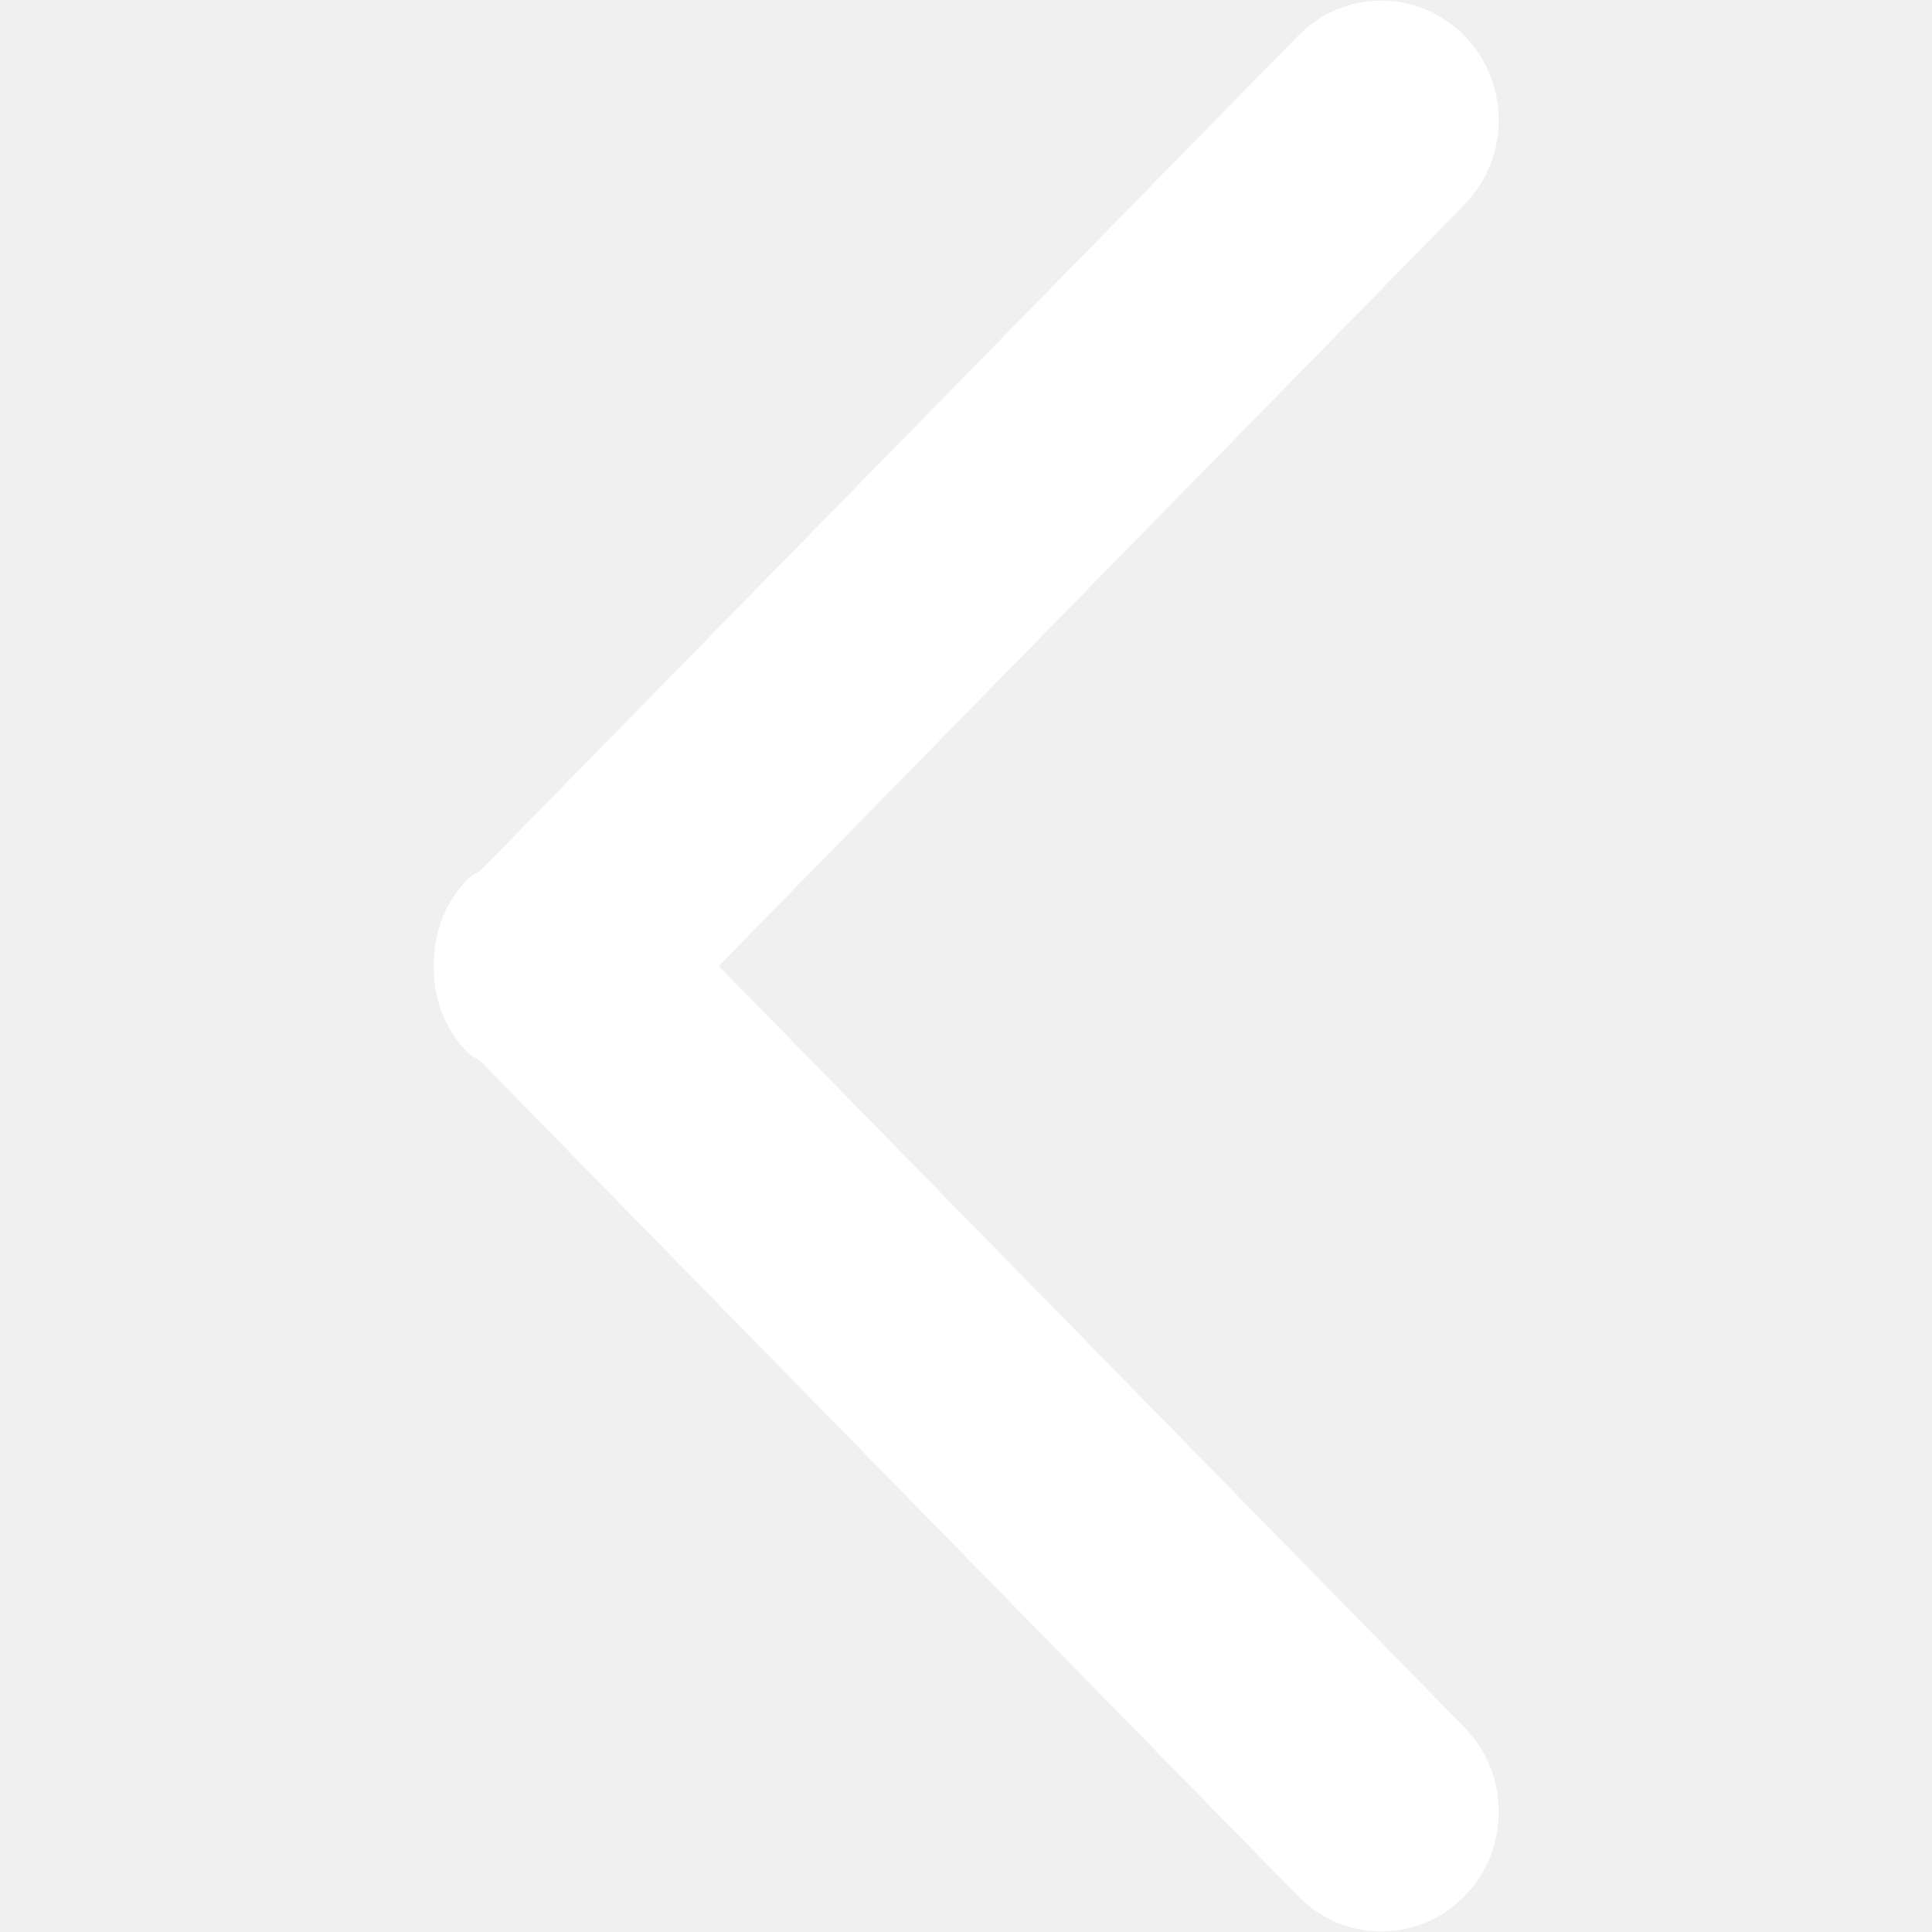
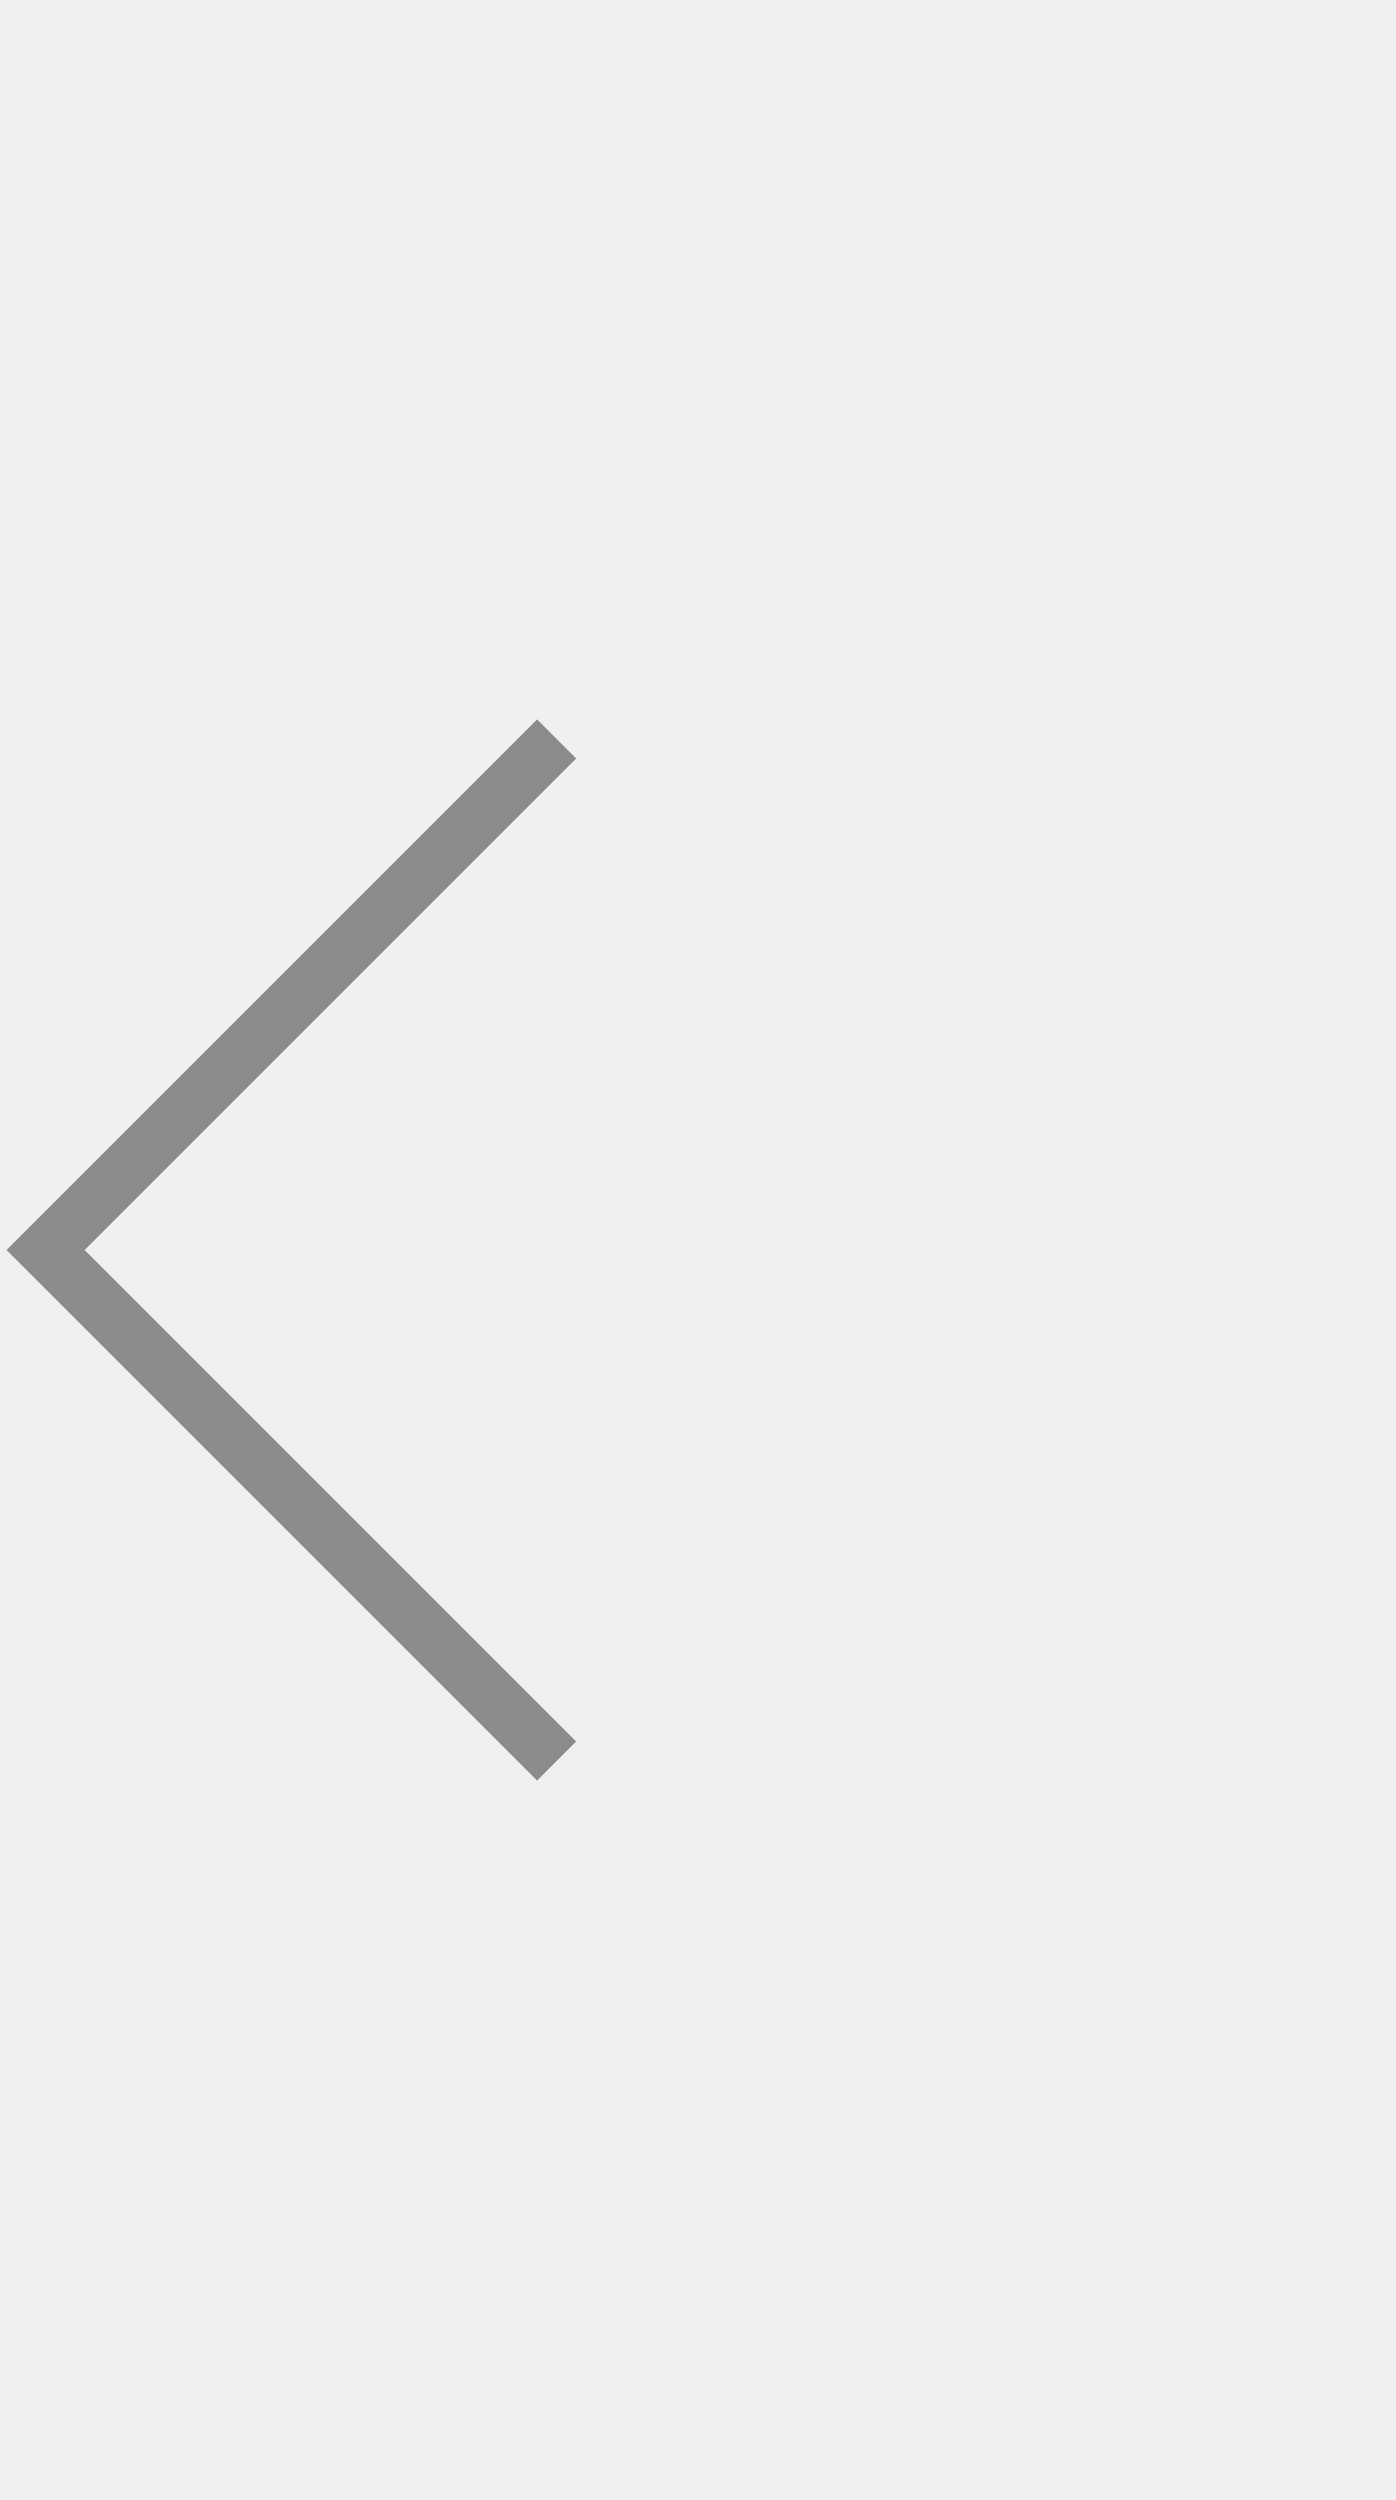
- <svg xmlns="http://www.w3.org/2000/svg" version="1.1" id="Layer_1" x="0px" y="0px" width="20px" height="20px" viewBox="0 0 20 20" enable-background="new 0 0 20 20" xml:space="preserve">
+ <svg xmlns="http://www.w3.org/2000/svg" xmlns:xlink="http://www.w3.org/1999/xlink" version="1.1" id="Layer_1" x="0px" y="0px" width="101px" height="181px" viewBox="0 0 101 181" enable-background="new 0 0 101 181" xml:space="preserve">
  <g>
-     <g>
-       <path fill-rule="evenodd" clip-rule="evenodd" fill="#FFFFFF" d="M7.44,10l7.718-7.88c0.475-0.483,0.475-1.268,0-1.751    c-0.475-0.484-1.244-0.484-1.719,0L4.977,9.009C4.934,9.043,4.882,9.06,4.842,9.101C4.599,9.349,4.485,9.675,4.491,10    c-0.006,0.325,0.108,0.651,0.352,0.898c0.039,0.04,0.09,0.057,0.133,0.09l8.464,8.643c0.475,0.484,1.244,0.484,1.719,0    c0.475-0.482,0.475-1.268,0-1.75L7.44,10z" />
-     </g>
+     <defs>
+       <rect id="SVGID_1_" x="-0.05" width="101" height="181" />
+     </defs>
+     <clipPath id="SVGID_2_">
+       <use xlink:href="#SVGID_1_" overflow="visible" />
+     </clipPath>
+     <polyline clip-path="url(#SVGID_2_)" fill="none" stroke="#8C8B8B" stroke-width="4" points="40.299,127.5 3.299,90.5 40.299,53.5     " />
  </g>
+   <g>
+ </g>
+   <g>
+ </g>
+   <g>
+ </g>
+   <g>
+ </g>
+   <g>
+ </g>
+   <g>
+ </g>
</svg>
